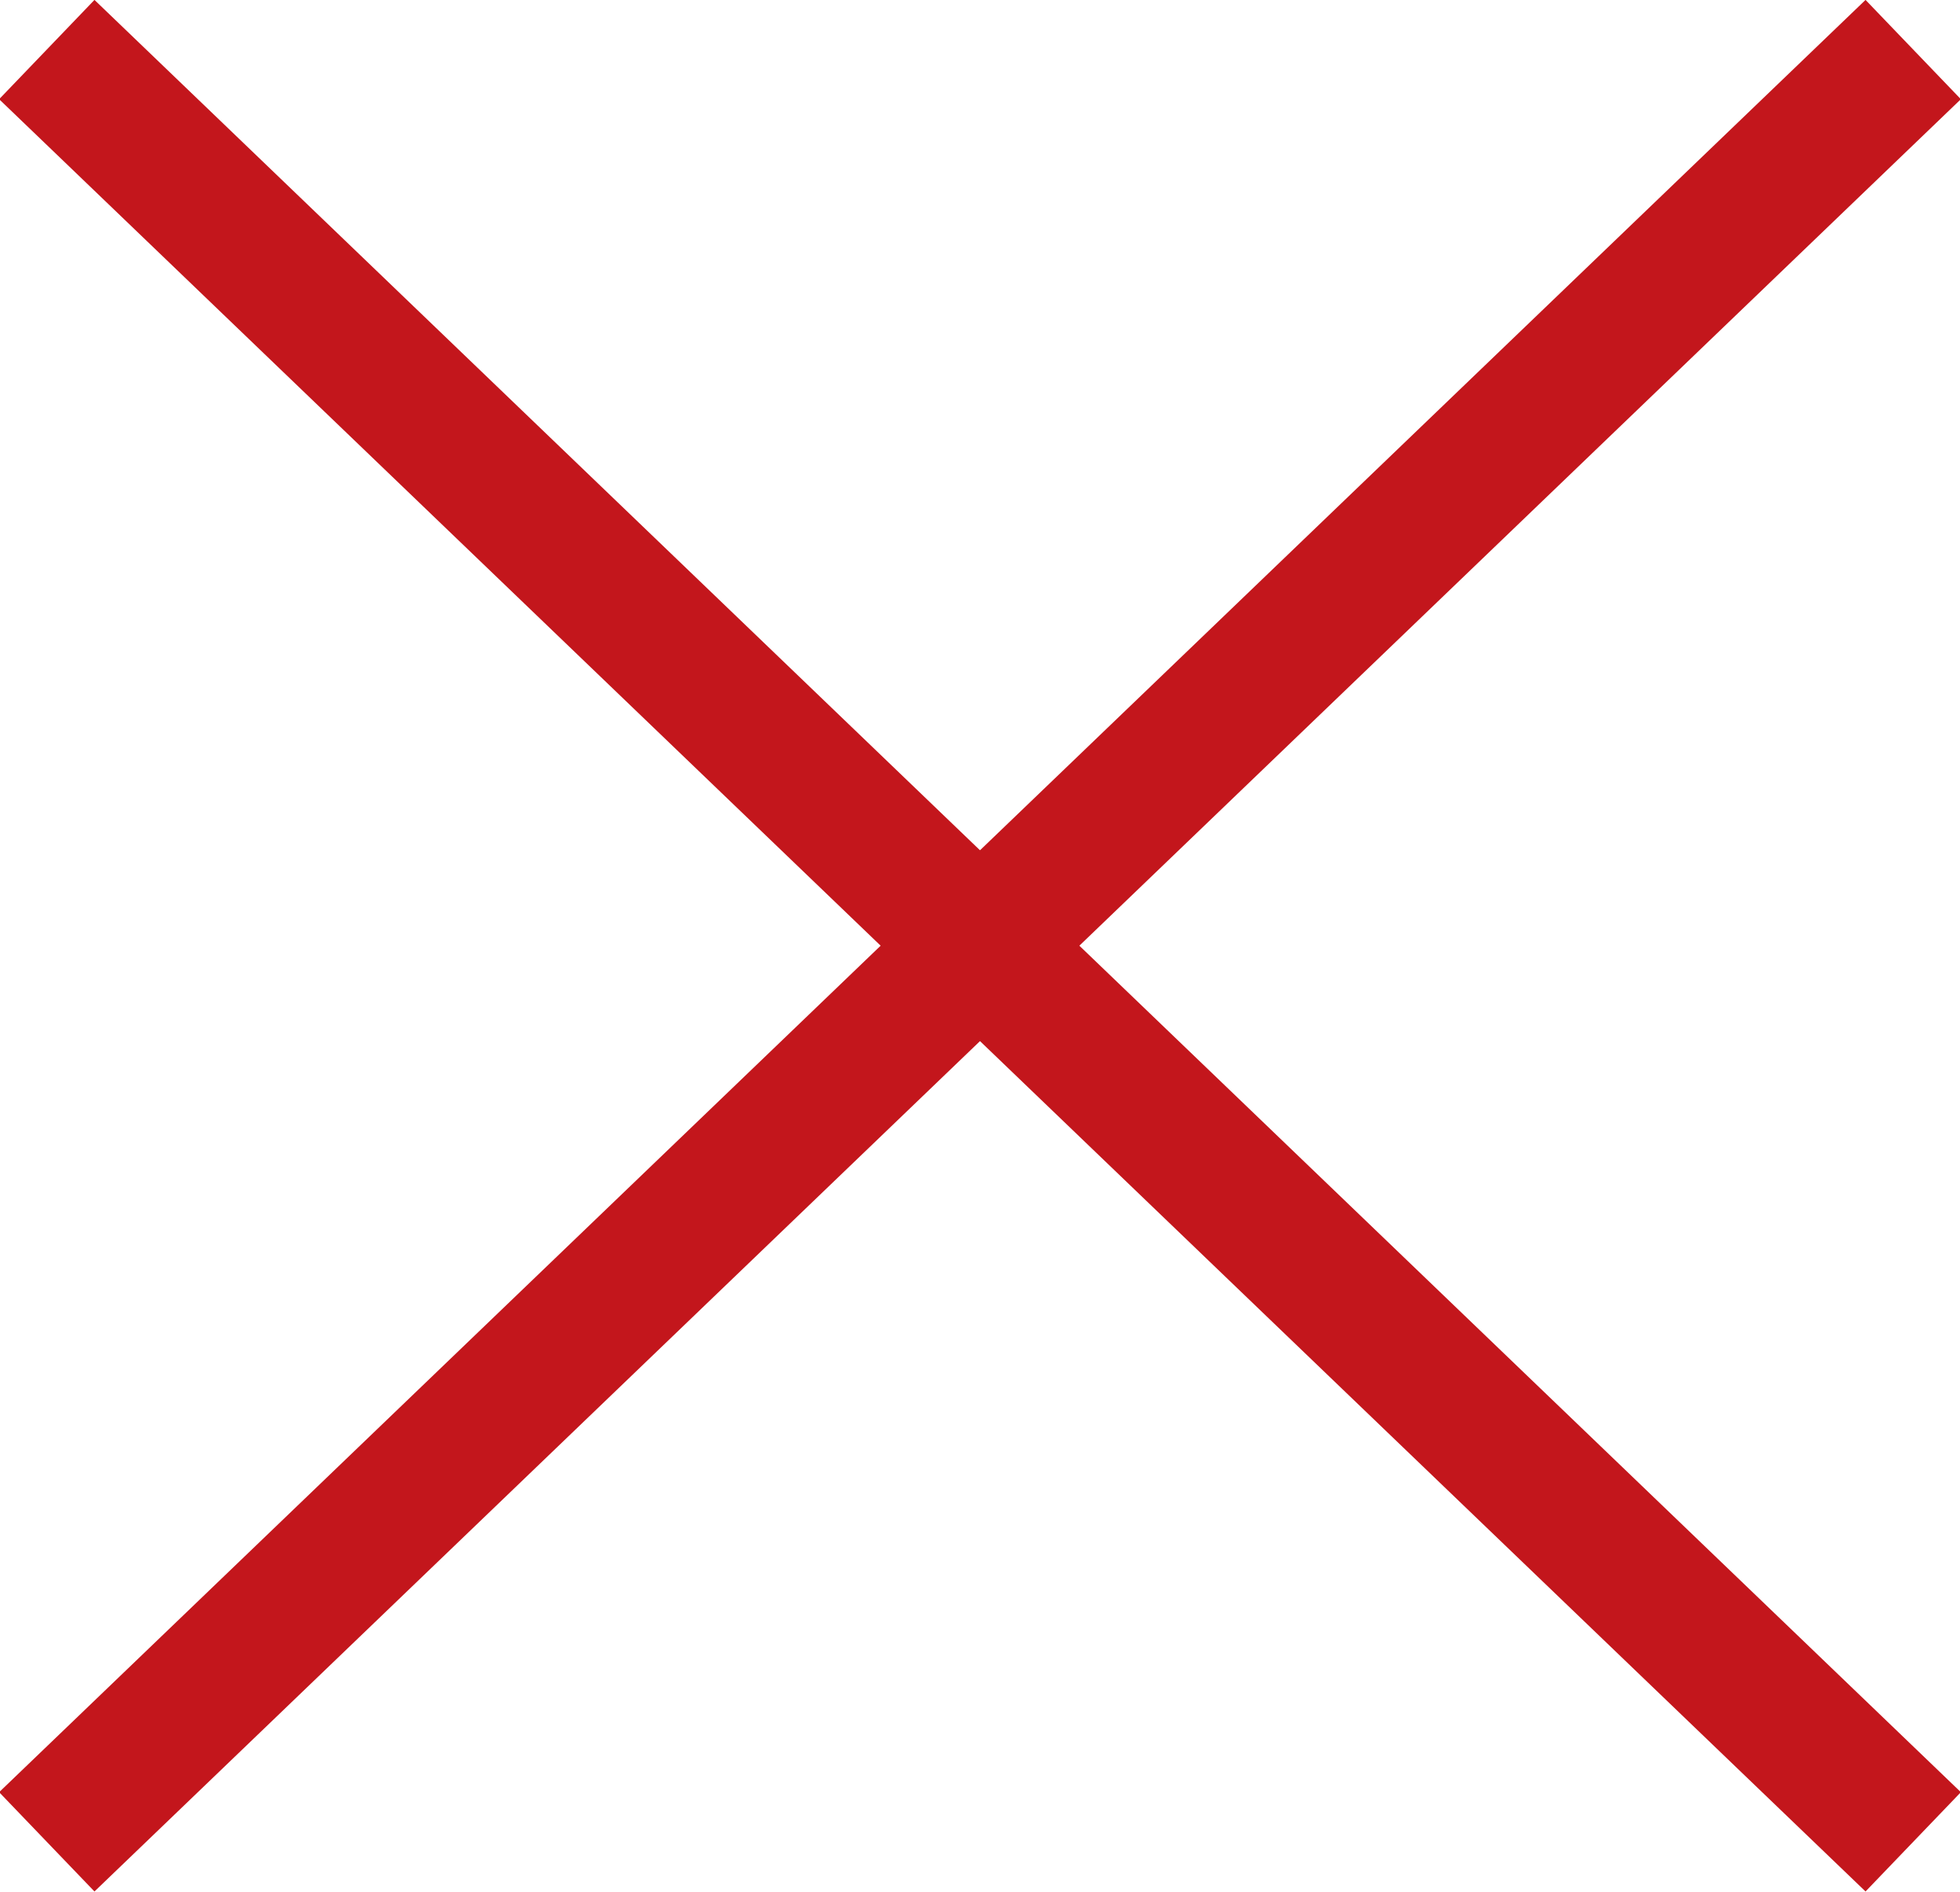
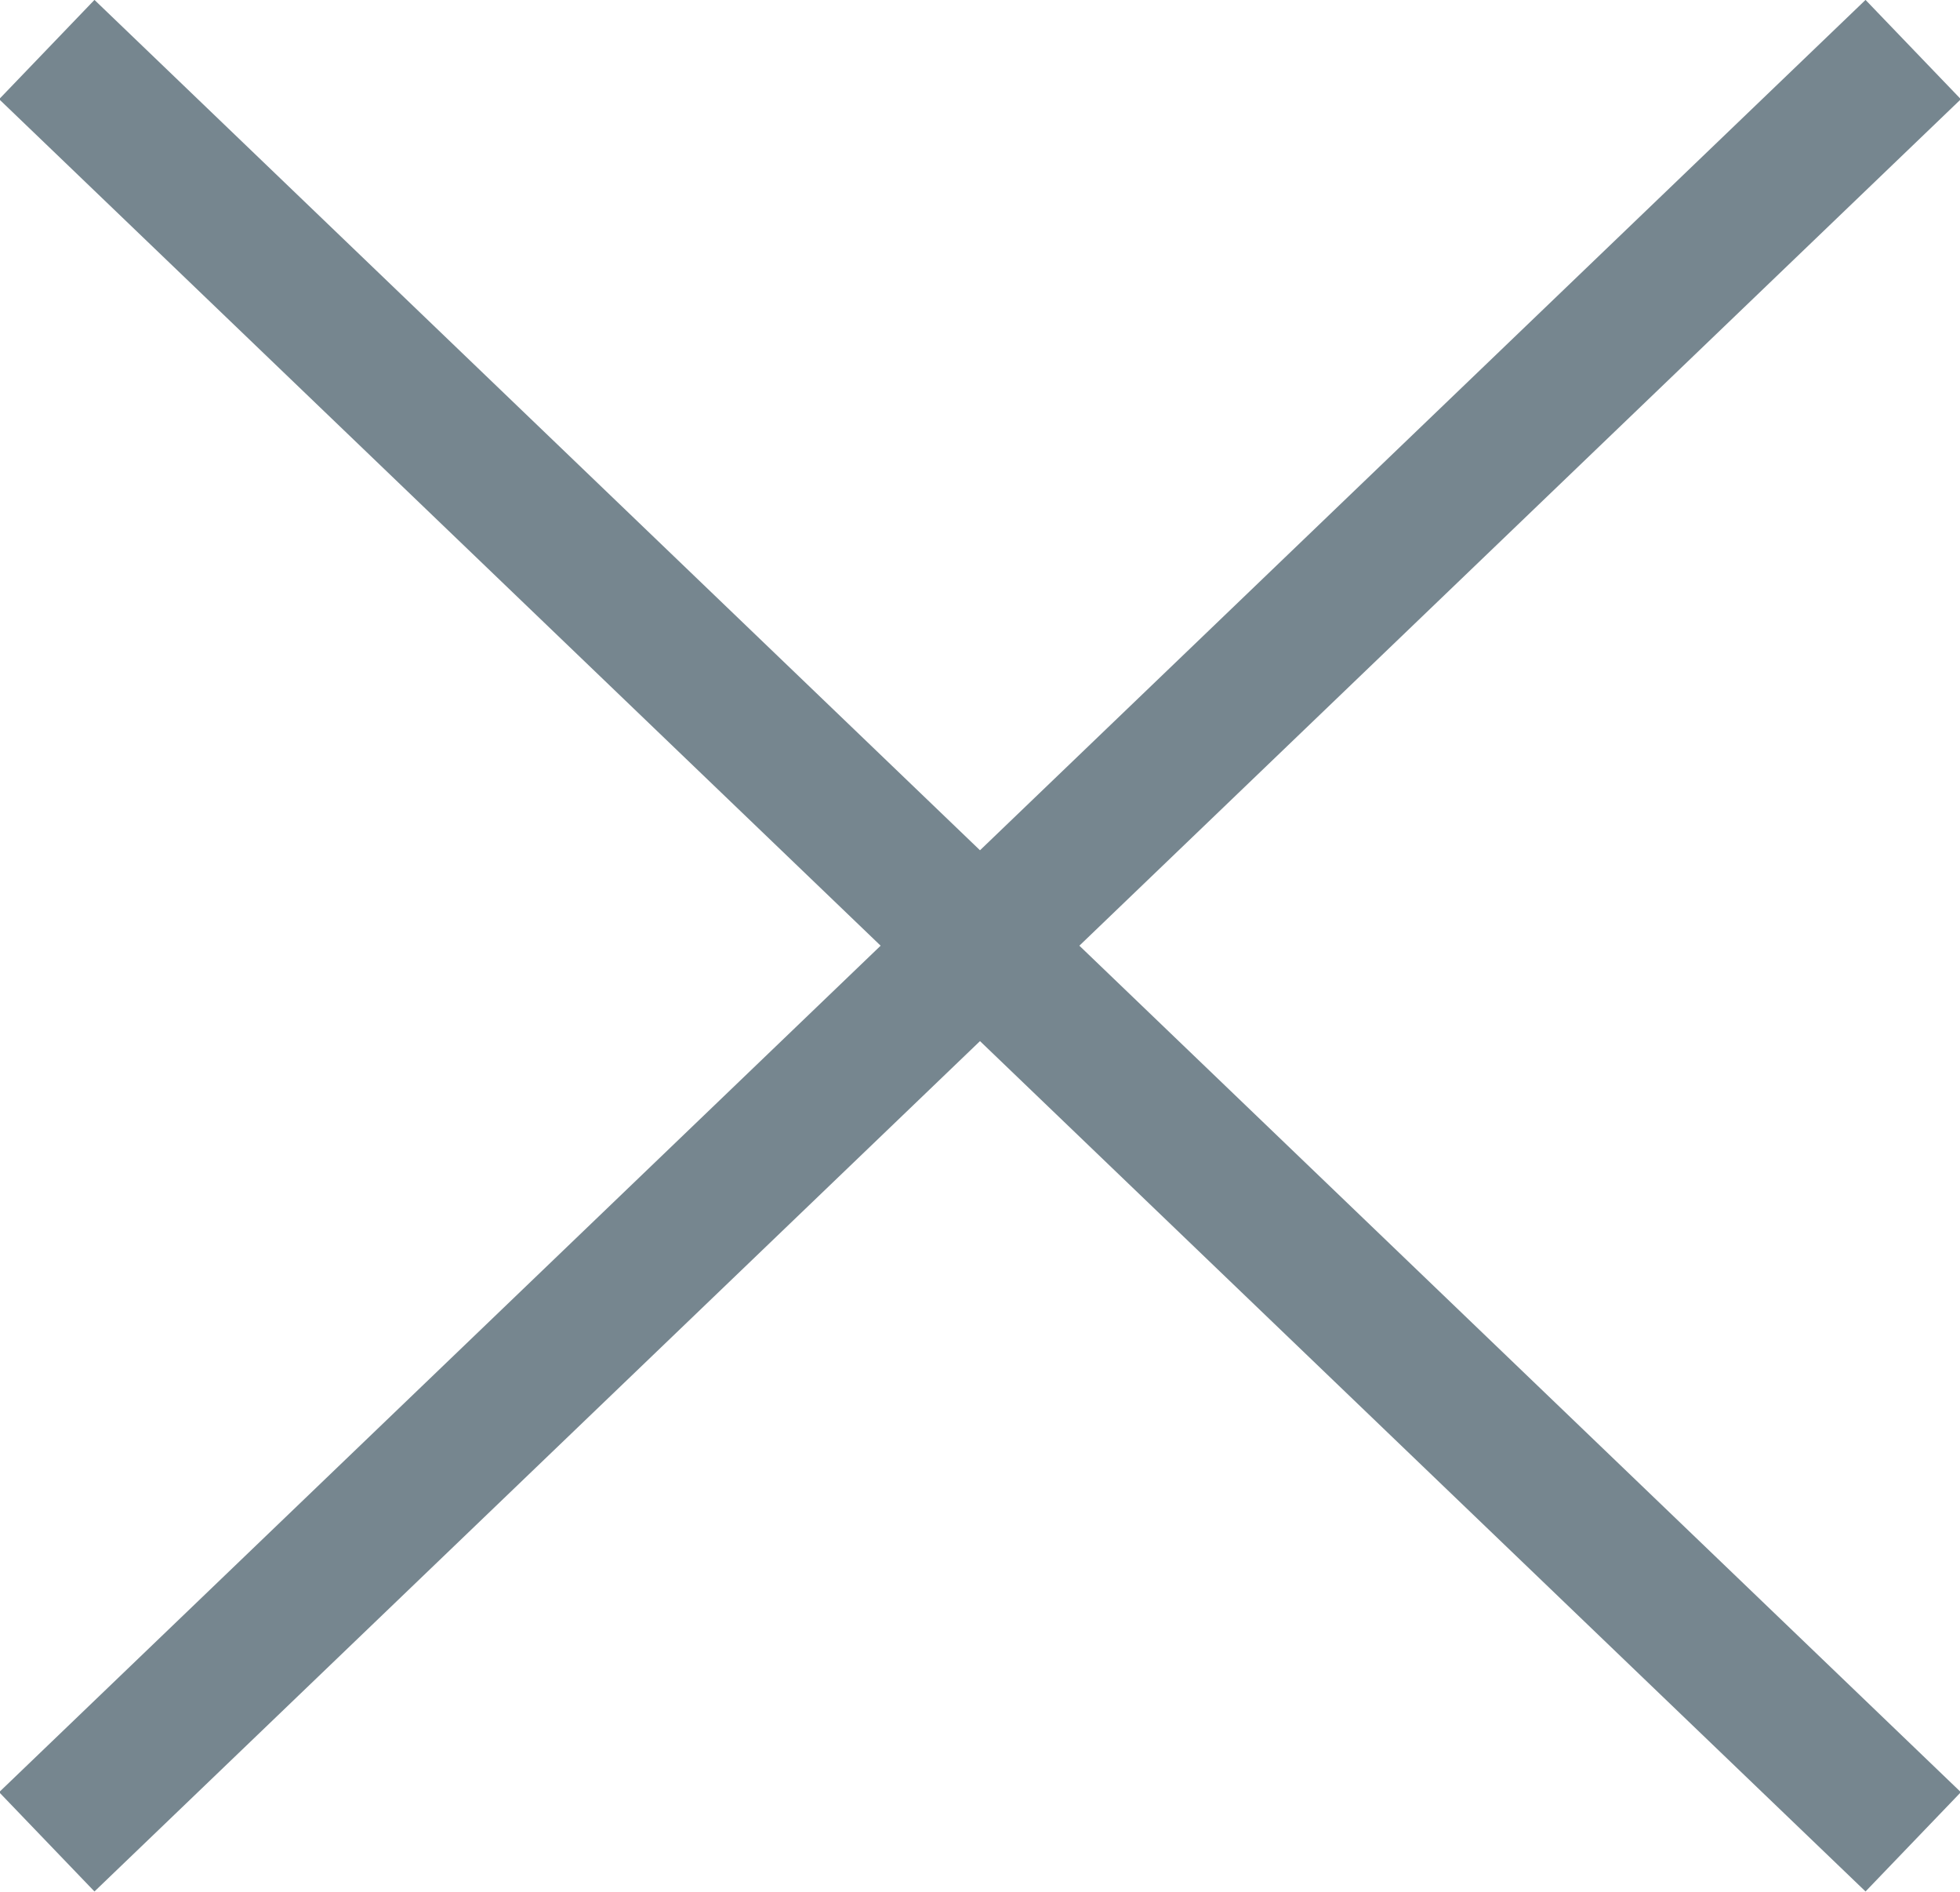
- <svg xmlns="http://www.w3.org/2000/svg" version="1.1" id="Ebene_1" x="0" y="0" viewBox="0 0 71.2 68.7" xml:space="preserve">
-   <style>.st0{fill:none;stroke:#c3161c;stroke-width:5;stroke-miterlimit:10}</style>
-   <path class="st0" d="M69.5 66.9L1.7 1.8" id="Ebene_1-2" />
-   <path class="st0" d="M1.7 66.9L69.5 1.8" id="Ebene_1-2_1_" />
+ <svg xmlns="http://www.w3.org/2000/svg" viewBox="0 0 71.2 68.7">
+   <g fill="none" stroke="#76868f" stroke-miterlimit="10" stroke-width="5">
+     <path d="M69.5 66.9L1.7 1.8M1.7 66.9L69.5 1.8" />
+   </g>
</svg>
